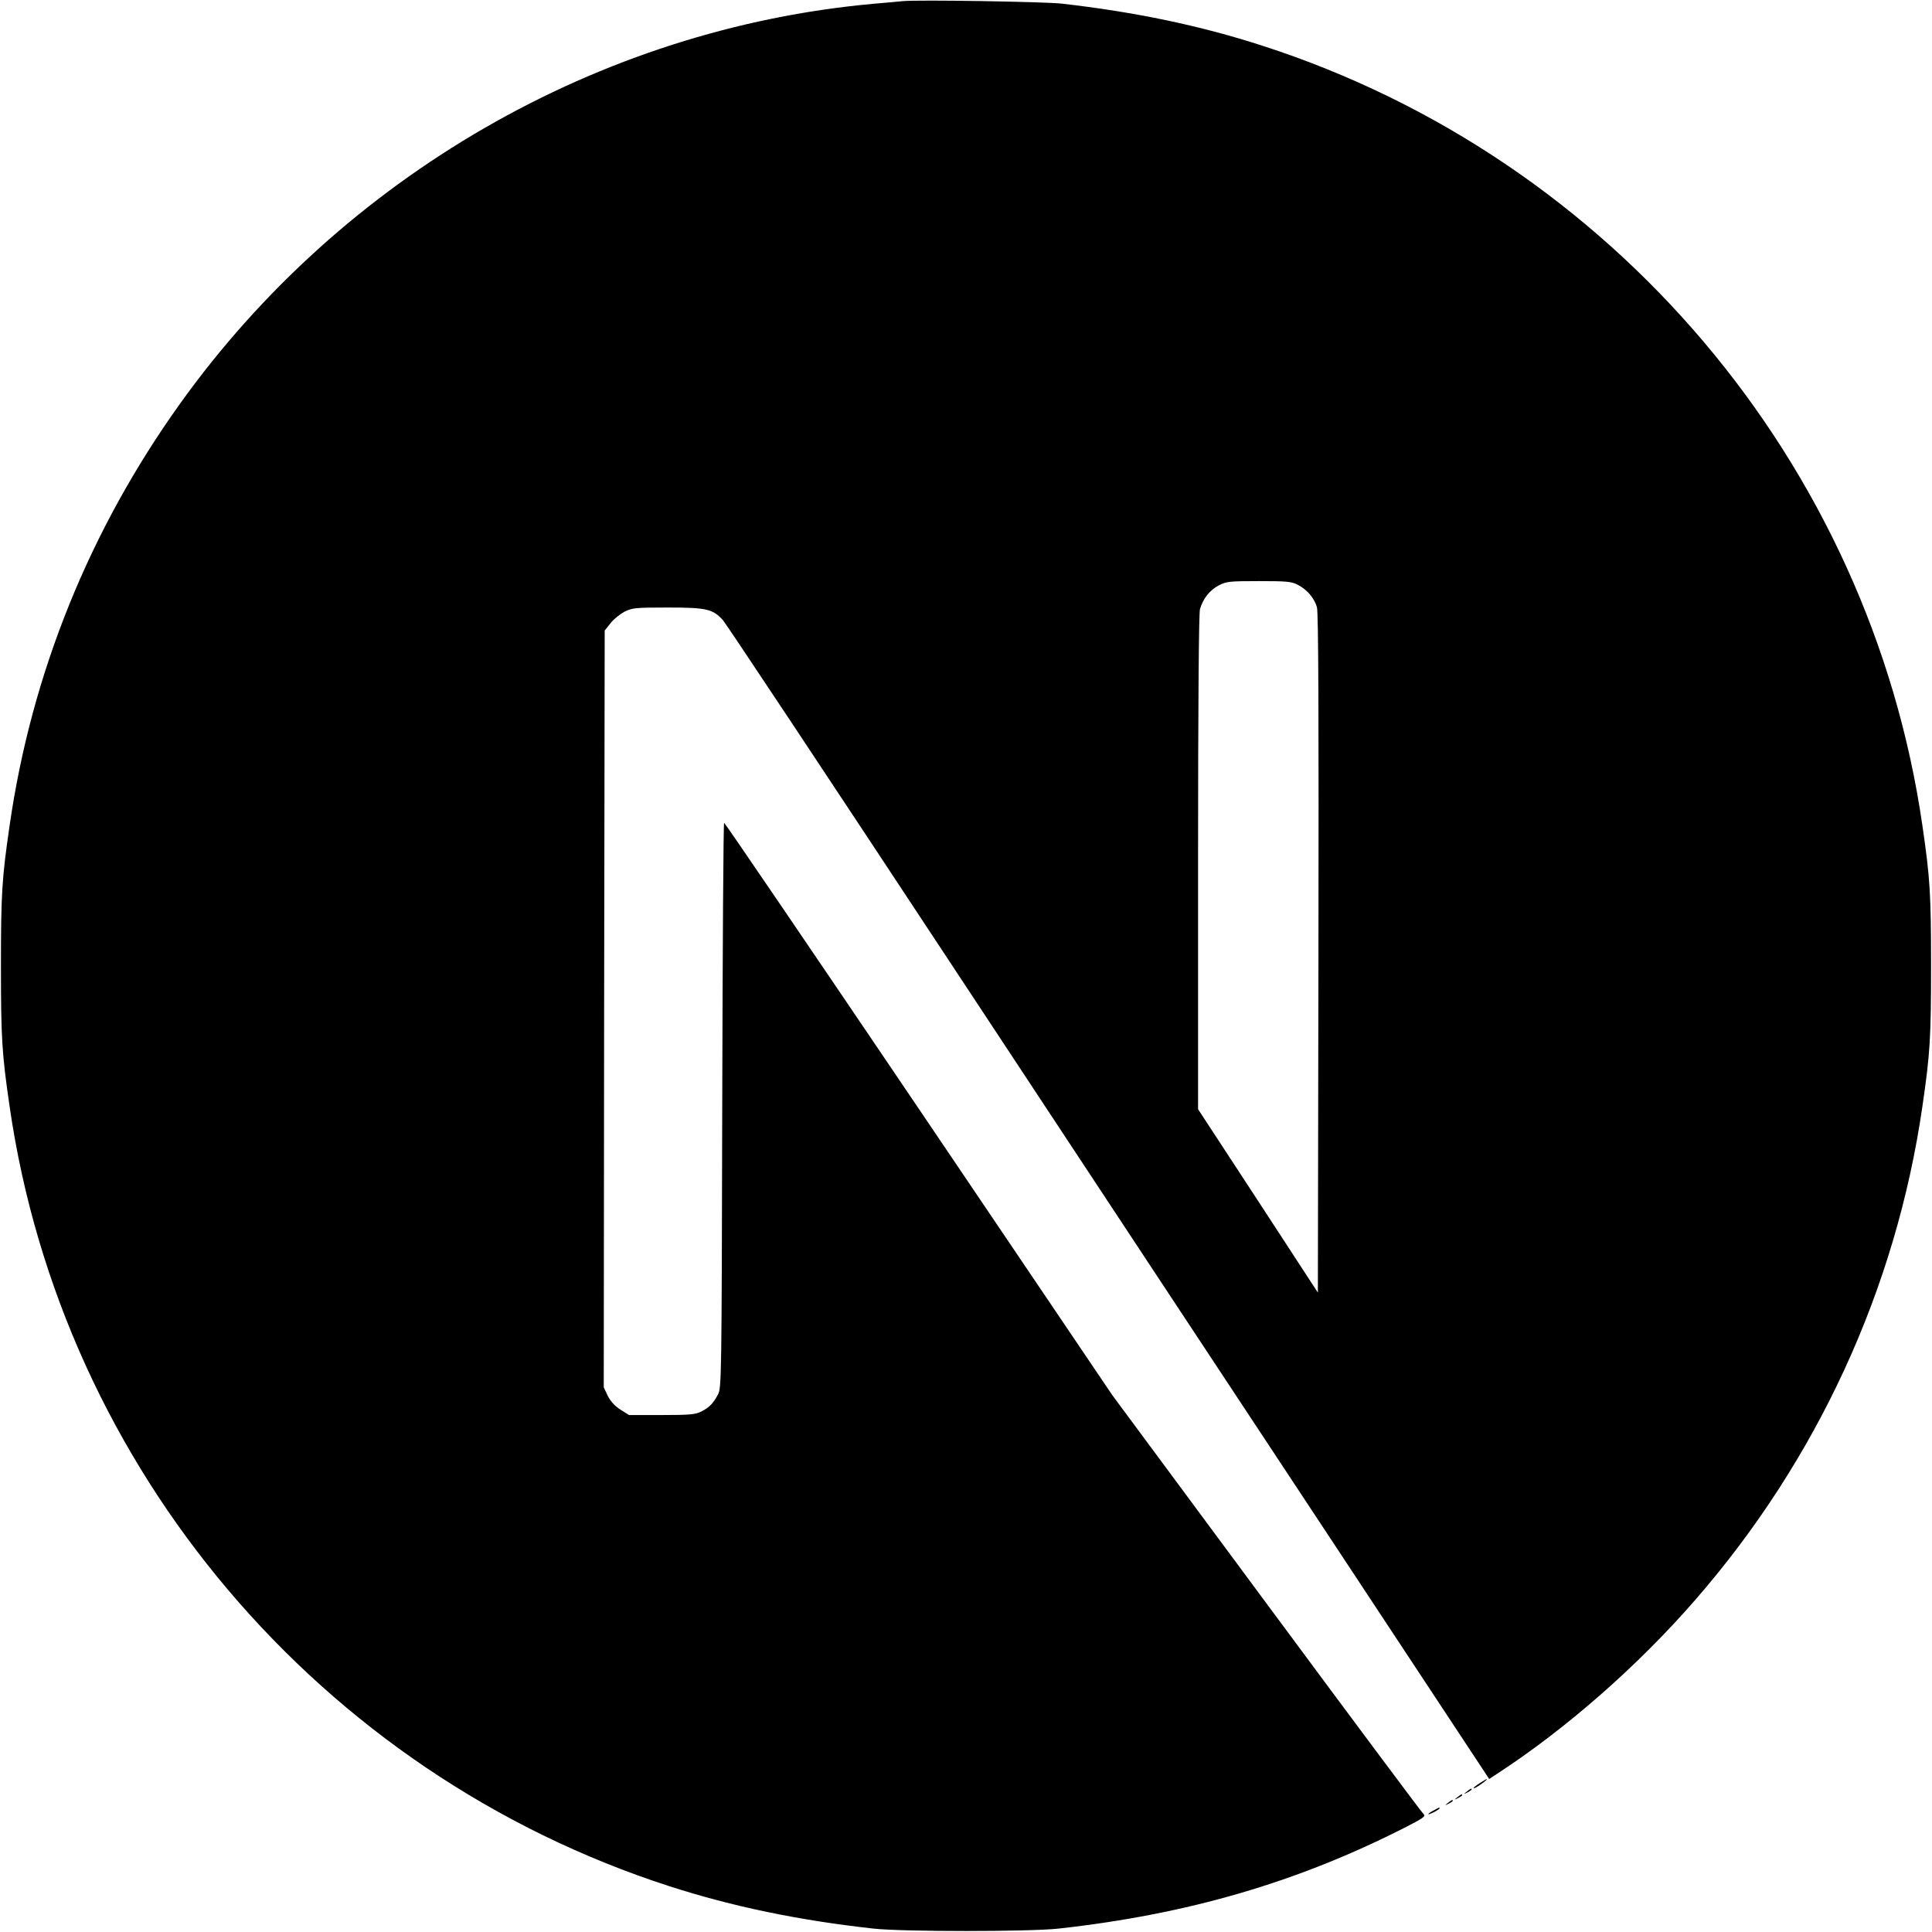
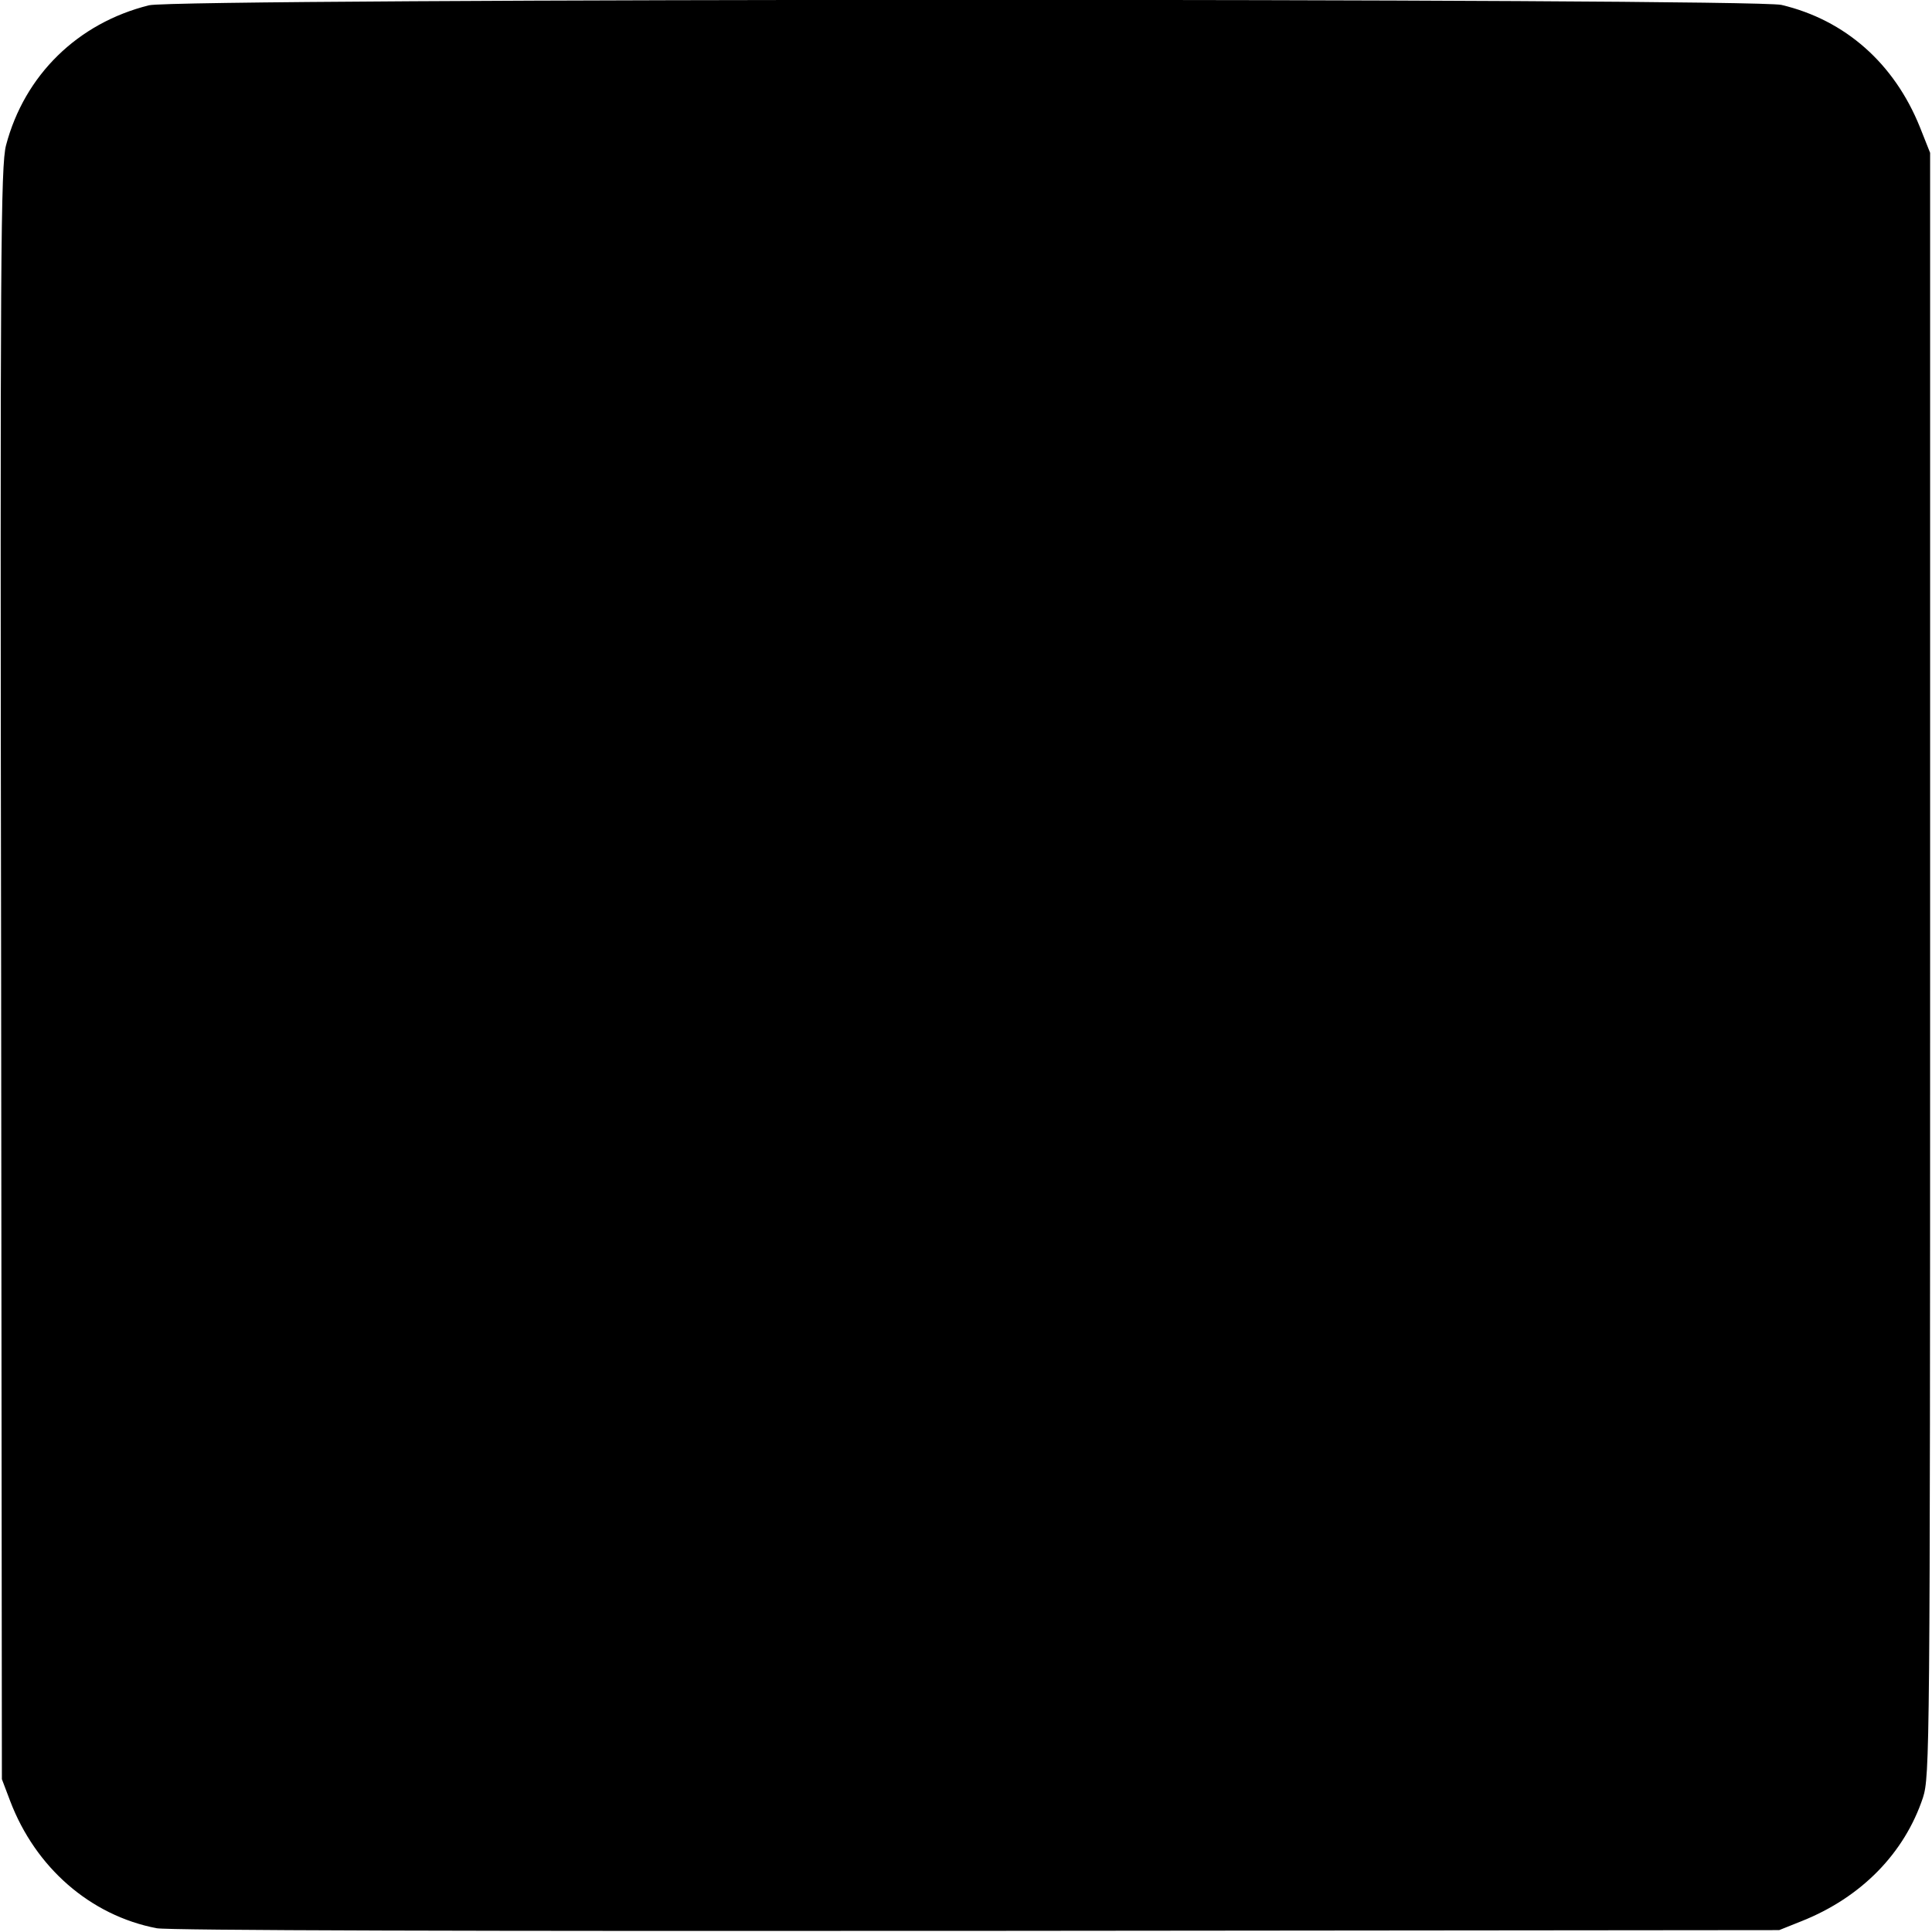
- <svg xmlns="http://www.w3.org/2000/svg" version="1.0" width="1024pt" height="1024pt" viewBox="0 0 1024 1024" preserveAspectRatio="xMidYMid meet">
-   <g transform="translate(0,1024) scale(0.1,-0.1)" fill="#000000" stroke="none">
-     <path d="M4785 10234 c-22 -2 -92 -9 -155 -14 -1453 -131 -2814 -915 -3676 -2120 -480 -670 -787 -1430 -903 -2235 -41 -281 -46 -364 -46 -745 0 -381 5 -464 46 -745 278 -1921 1645 -3535 3499 -4133 332 -107 682 -180 1080 -224 155 -17 825 -17 980 0 687 76 1269 246 1843 539 88 45 105 57 93 67 -8 6 -383 509 -833 1117 l-818 1105 -1025 1517 c-564 834 -1028 1516 -1032 1516 -4 1 -8 -673 -10 -1496 -3 -1441 -4 -1499 -22 -1533 -26 -49 -46 -69 -88 -91 -32 -16 -60 -19 -211 -19 l-173 0 -46 29 c-30 19 -52 44 -67 73 l-21 45 2 2005 3 2006 31 39 c16 21 50 48 74 61 41 20 57 22 230 22 204 0 238 -8 291 -66 15 -16 570 -852 1234 -1859 664 -1007 1572 -2382 2018 -3057 l810 -1227 41 27 c363 236 747 572 1051 922 647 743 1064 1649 1204 2615 41 281 46 364 46 745 0 381 -5 464 -46 745 -278 1921 -1645 3535 -3499 4133 -327 106 -675 179 -1065 223 -96 10 -757 21 -840 13z m2094 -3094 c48 -24 87 -70 101 -118 8 -26 10 -582 8 -1835 l-3 -1798 -317 486 -318 486 0 1307 c0 845 4 1320 10 1343 16 56 51 100 99 126 41 21 56 23 213 23 148 0 174 -2 207 -20z" />
-     <path d="M7843 789 c-35 -22 -46 -37 -15 -20 22 13 58 40 52 41 -3 0 -20 -10 -37 -21z" />
-     <path d="M7774 744 c-18 -14 -18 -15 4 -4 12 6 22 13 22 15 0 8 -5 6 -26 -11z" />
-     <path d="M7724 714 c-18 -14 -18 -15 4 -4 12 6 22 13 22 15 0 8 -5 6 -26 -11z" />
-     <path d="M7674 684 c-18 -14 -18 -15 4 -4 12 6 22 13 22 15 0 8 -5 6 -26 -11z" />
-     <path d="M7598 644 c-38 -20 -36 -28 2 -9 17 9 30 18 30 20 0 7 -1 6 -32 -11z" />
+ <svg xmlns="http://www.w3.org/2000/svg" version="1.0" width="512pt" height="512pt" viewBox="0 0 512 512" preserveAspectRatio="xMidYMid meet">
+   <g transform="translate(0,512) scale(0.1,-0.1)" fill="#000000" stroke="none">
+     <path d="M395 5106 c-189 -47 -330 -185 -379 -371 -14 -54 -16 -280 -13 -2195 l2 -2135 22 -58 c67 -176 212 -303 388 -337 31 -6 843 -8 2175 -7 l2125 2 60 24 c158 63 272 180 321 327 18 57 19 115 19 2209 l0 2150 -27 68 c-68 169 -198 284 -367 324 -80 18 -4250 18 -4326 -1z" />
  </g>
</svg>
